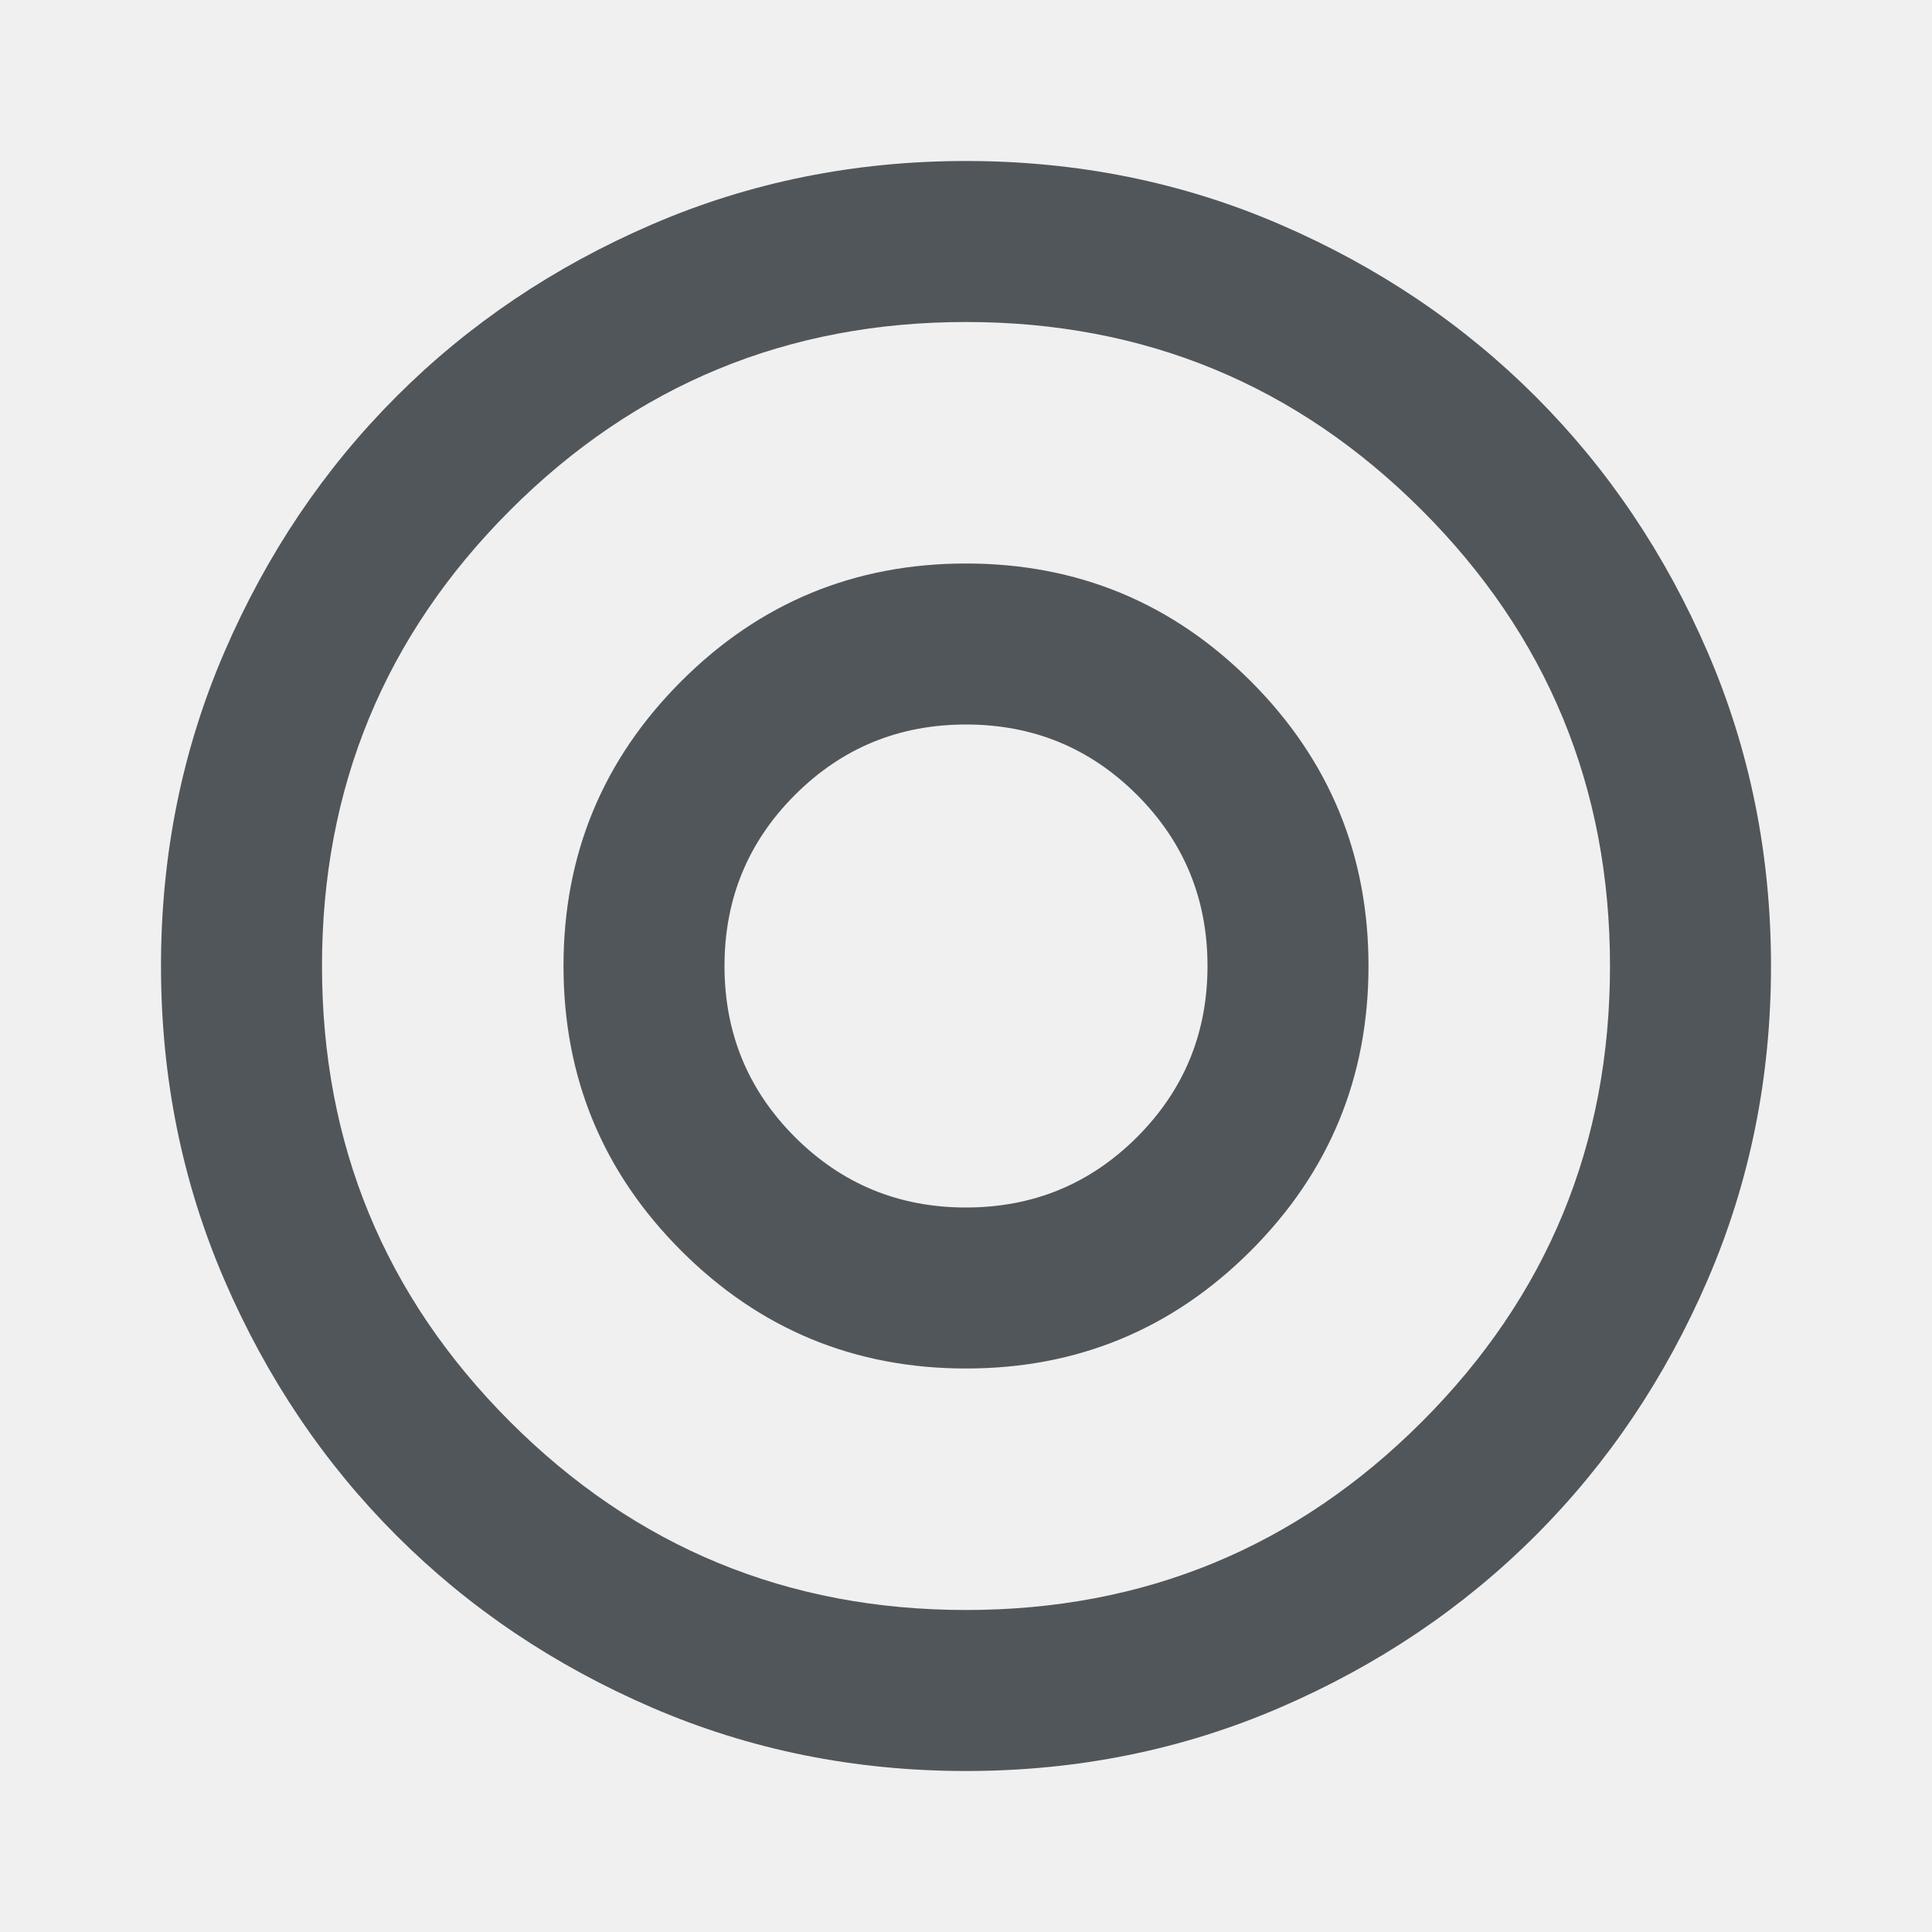
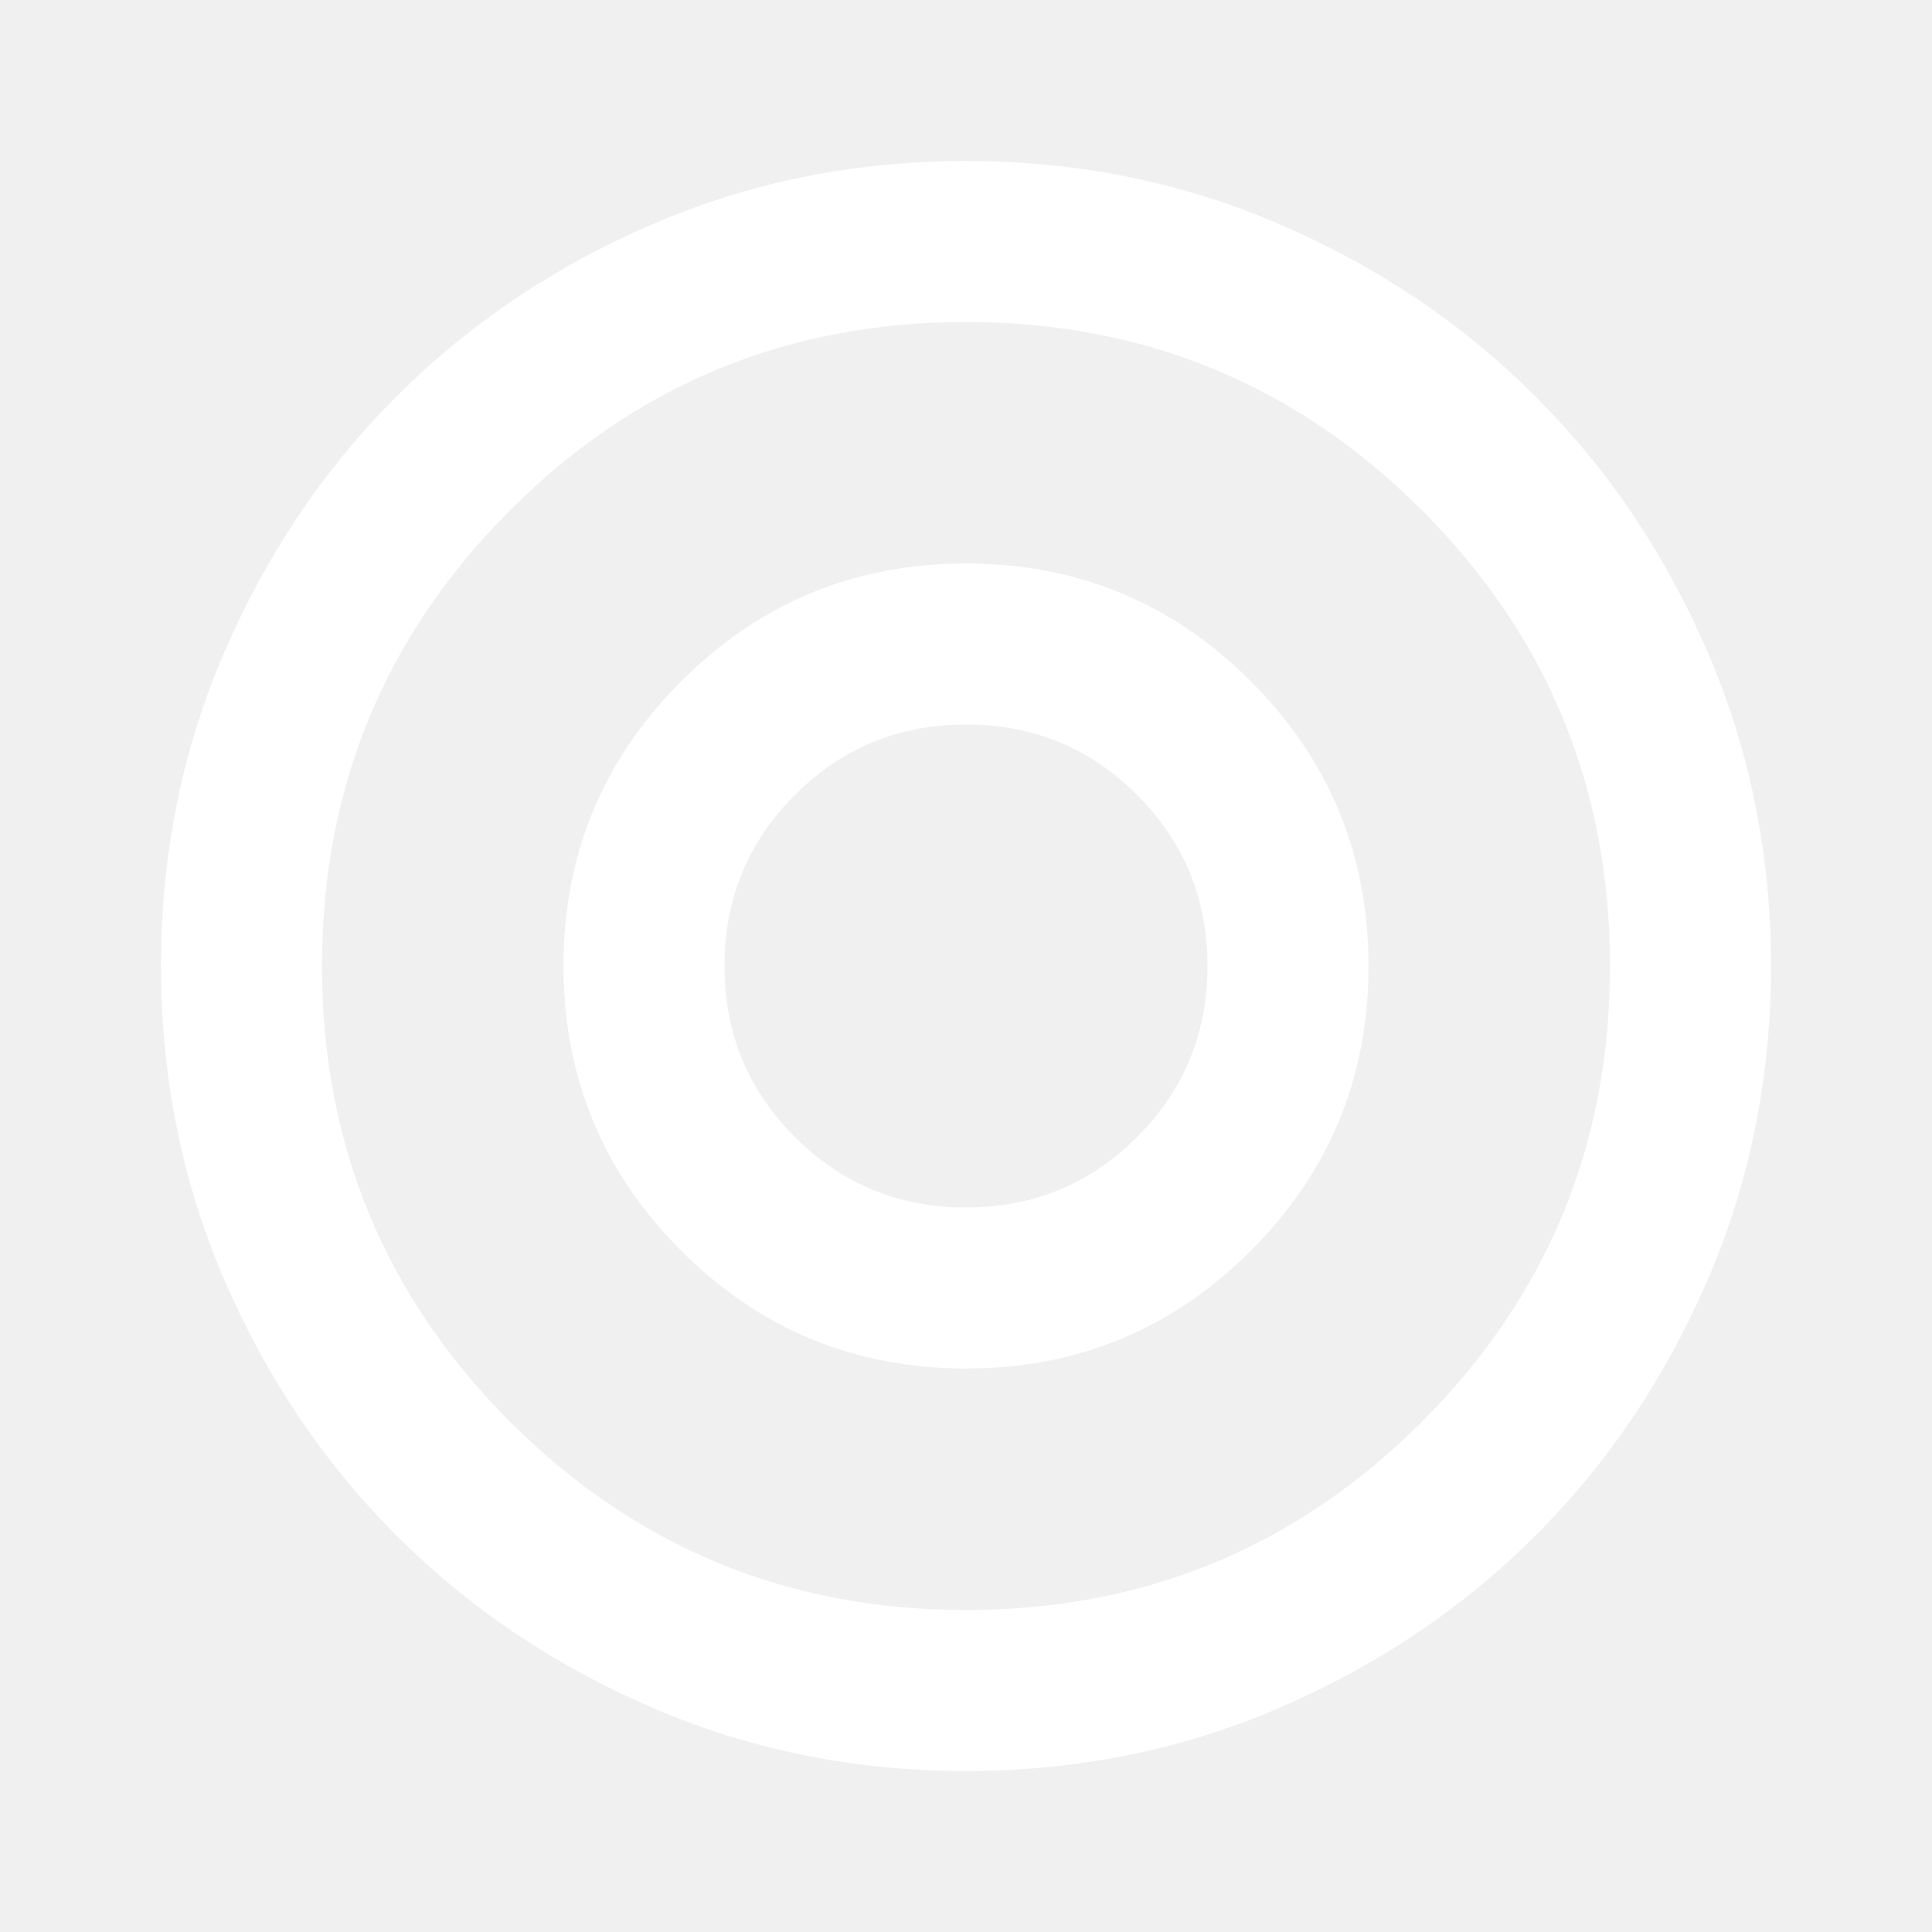
- <svg xmlns="http://www.w3.org/2000/svg" height="24px" viewBox="0 -960 960 960" width="24px" fill="#51565A">
+ <svg xmlns="http://www.w3.org/2000/svg" height="24px" viewBox="0 -960 960 960" width="24px" fill="#FFFFFF">
  <path d="M480-360q-50 0-85-35t-35-85q0-50 35-85t85-35q50 0 85 35t35 85q0 50-35 85t-85 35ZM324-111.5Q251-143 197-197t-85.5-127Q80-397 80-480t31.5-156Q143-709 197-763t127-85.5Q397-880 480-880t156 31.5Q709-817 763-763t85.5 127Q880-563 880-480t-31.5 156Q817-251 763-197t-127 85.5Q563-80 480-80t-156-31.5ZM480-160q133 0 226.5-93.5T800-480q0-133-93.5-226.5T480-800q-133 0-226.5 93.5T160-480q0 133 93.5 226.5T480-160Zm0-320Zm141.5 141.5Q680-397 680-480t-58.5-141.5Q563-680 480-680t-141.5 58.5Q280-563 280-480t58.5 141.5Q397-280 480-280t141.5-58.5Z" />
</svg>
